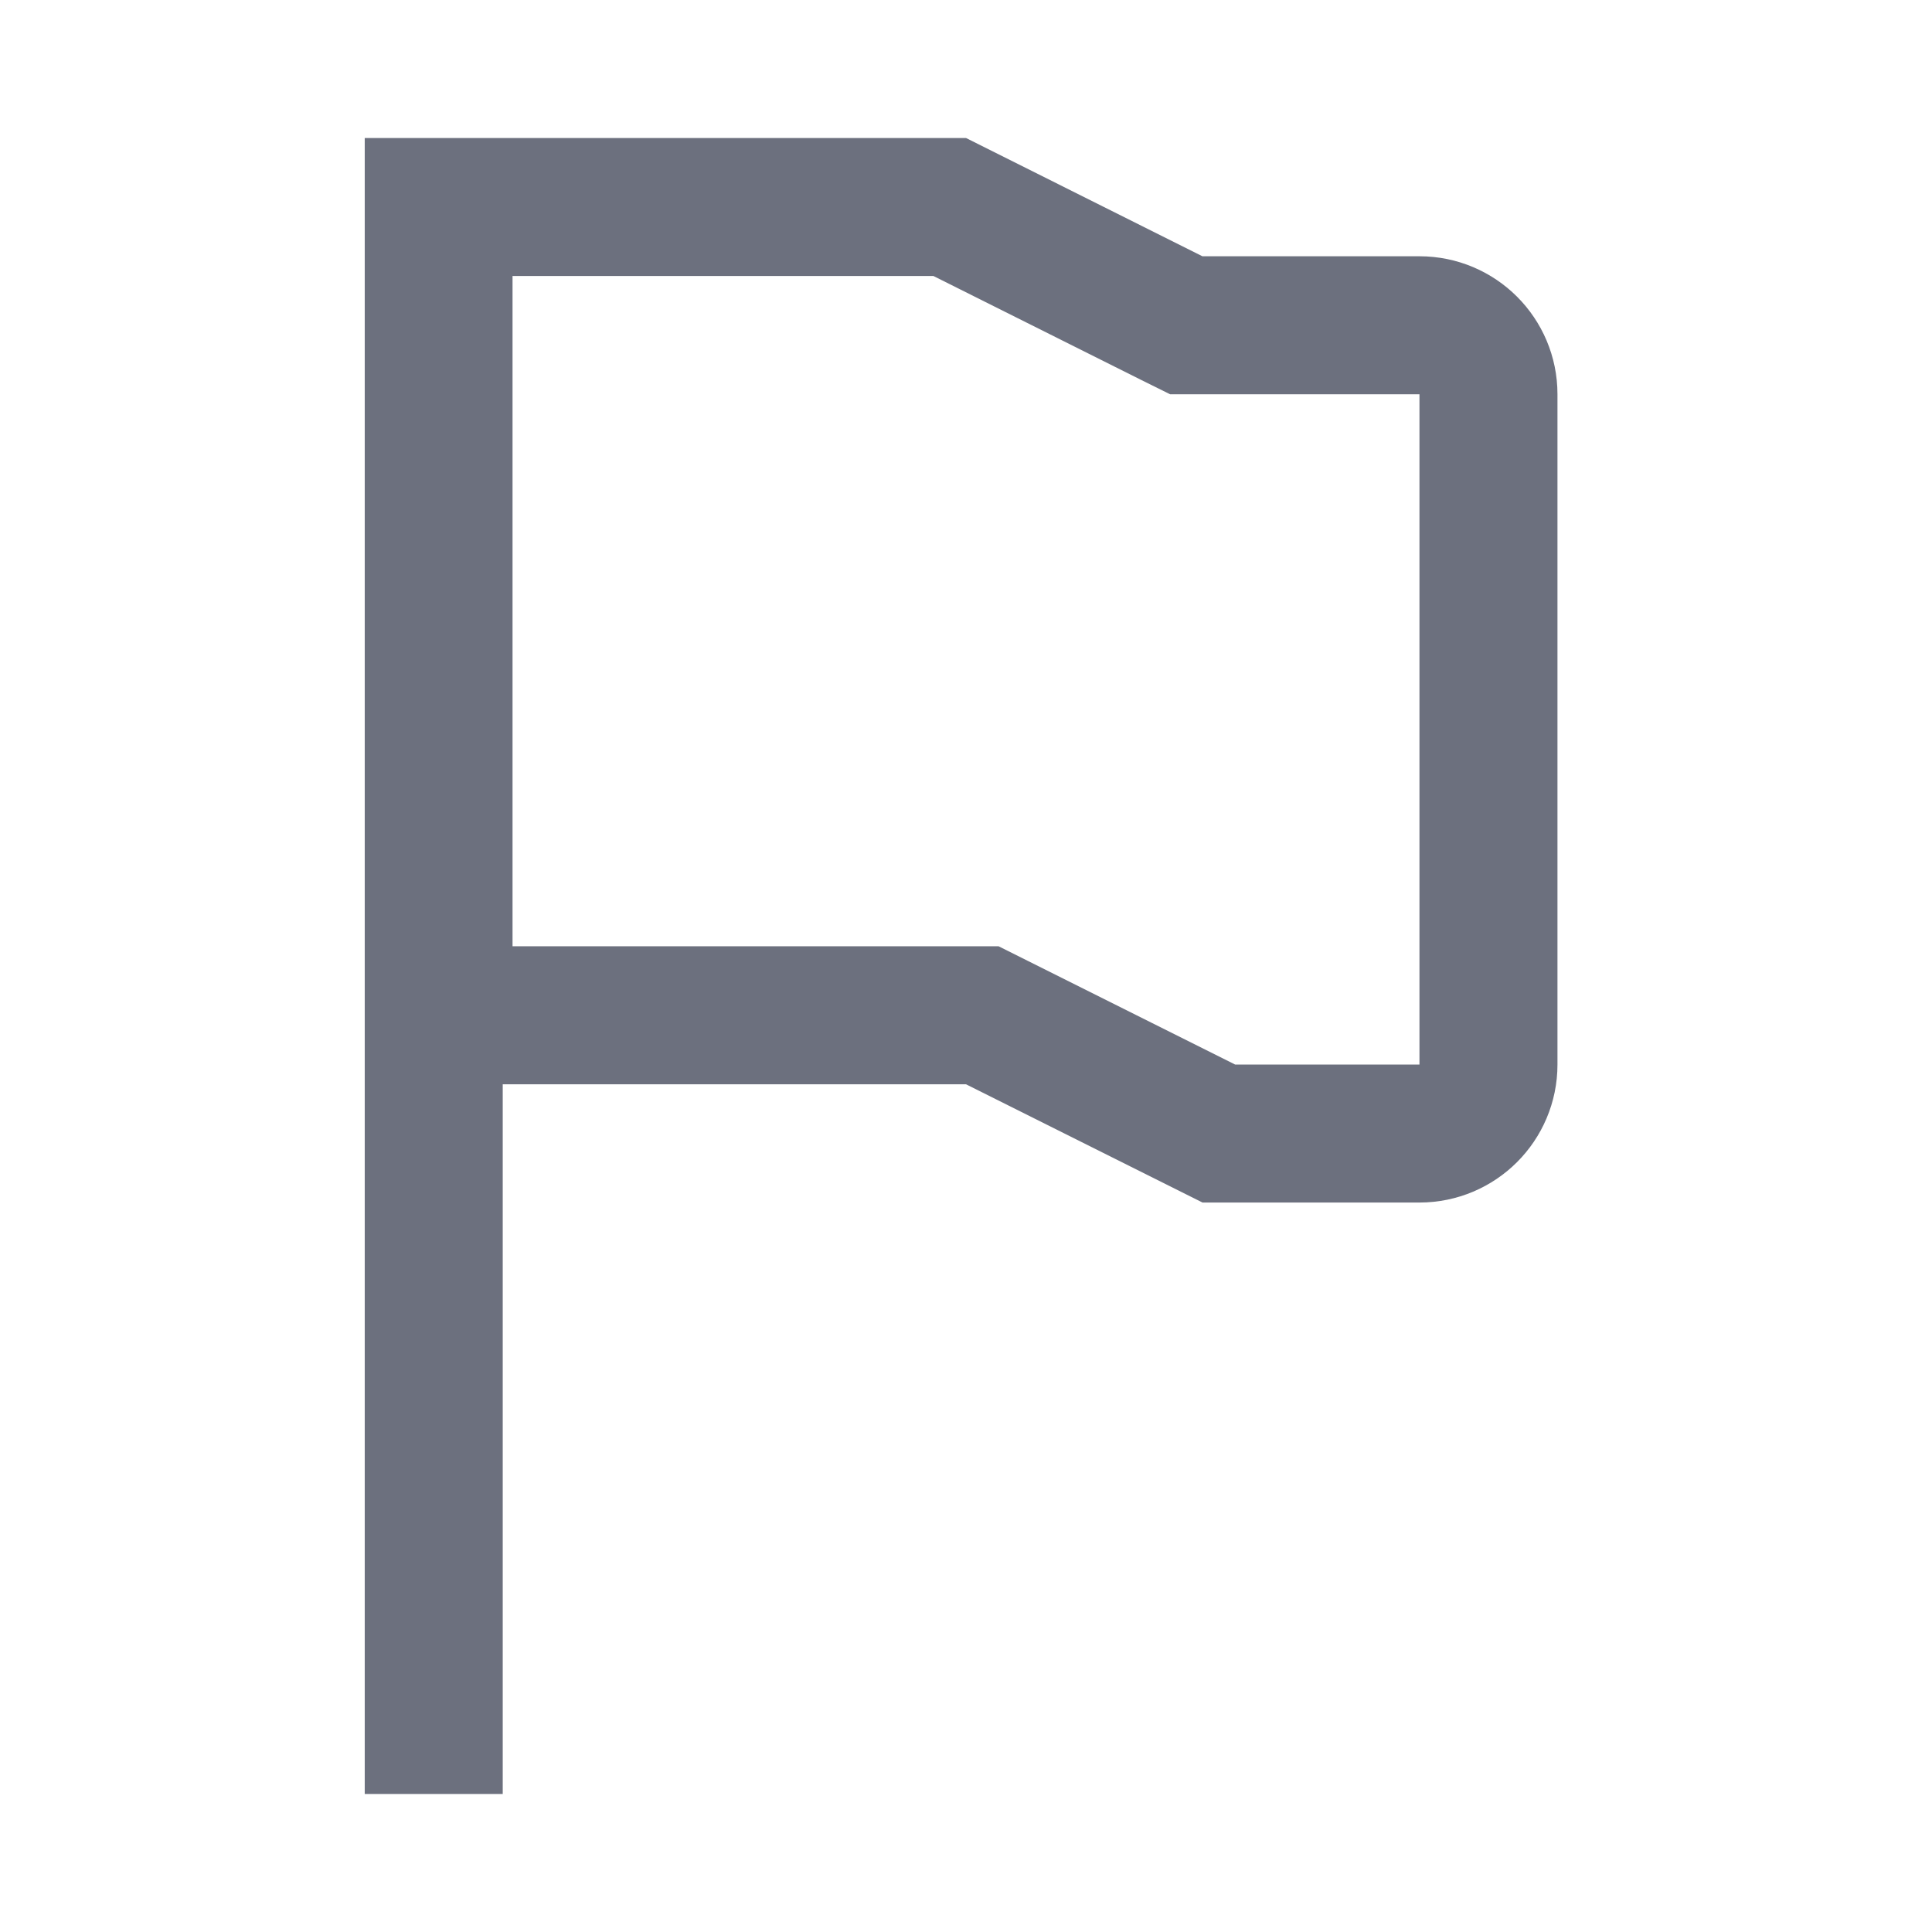
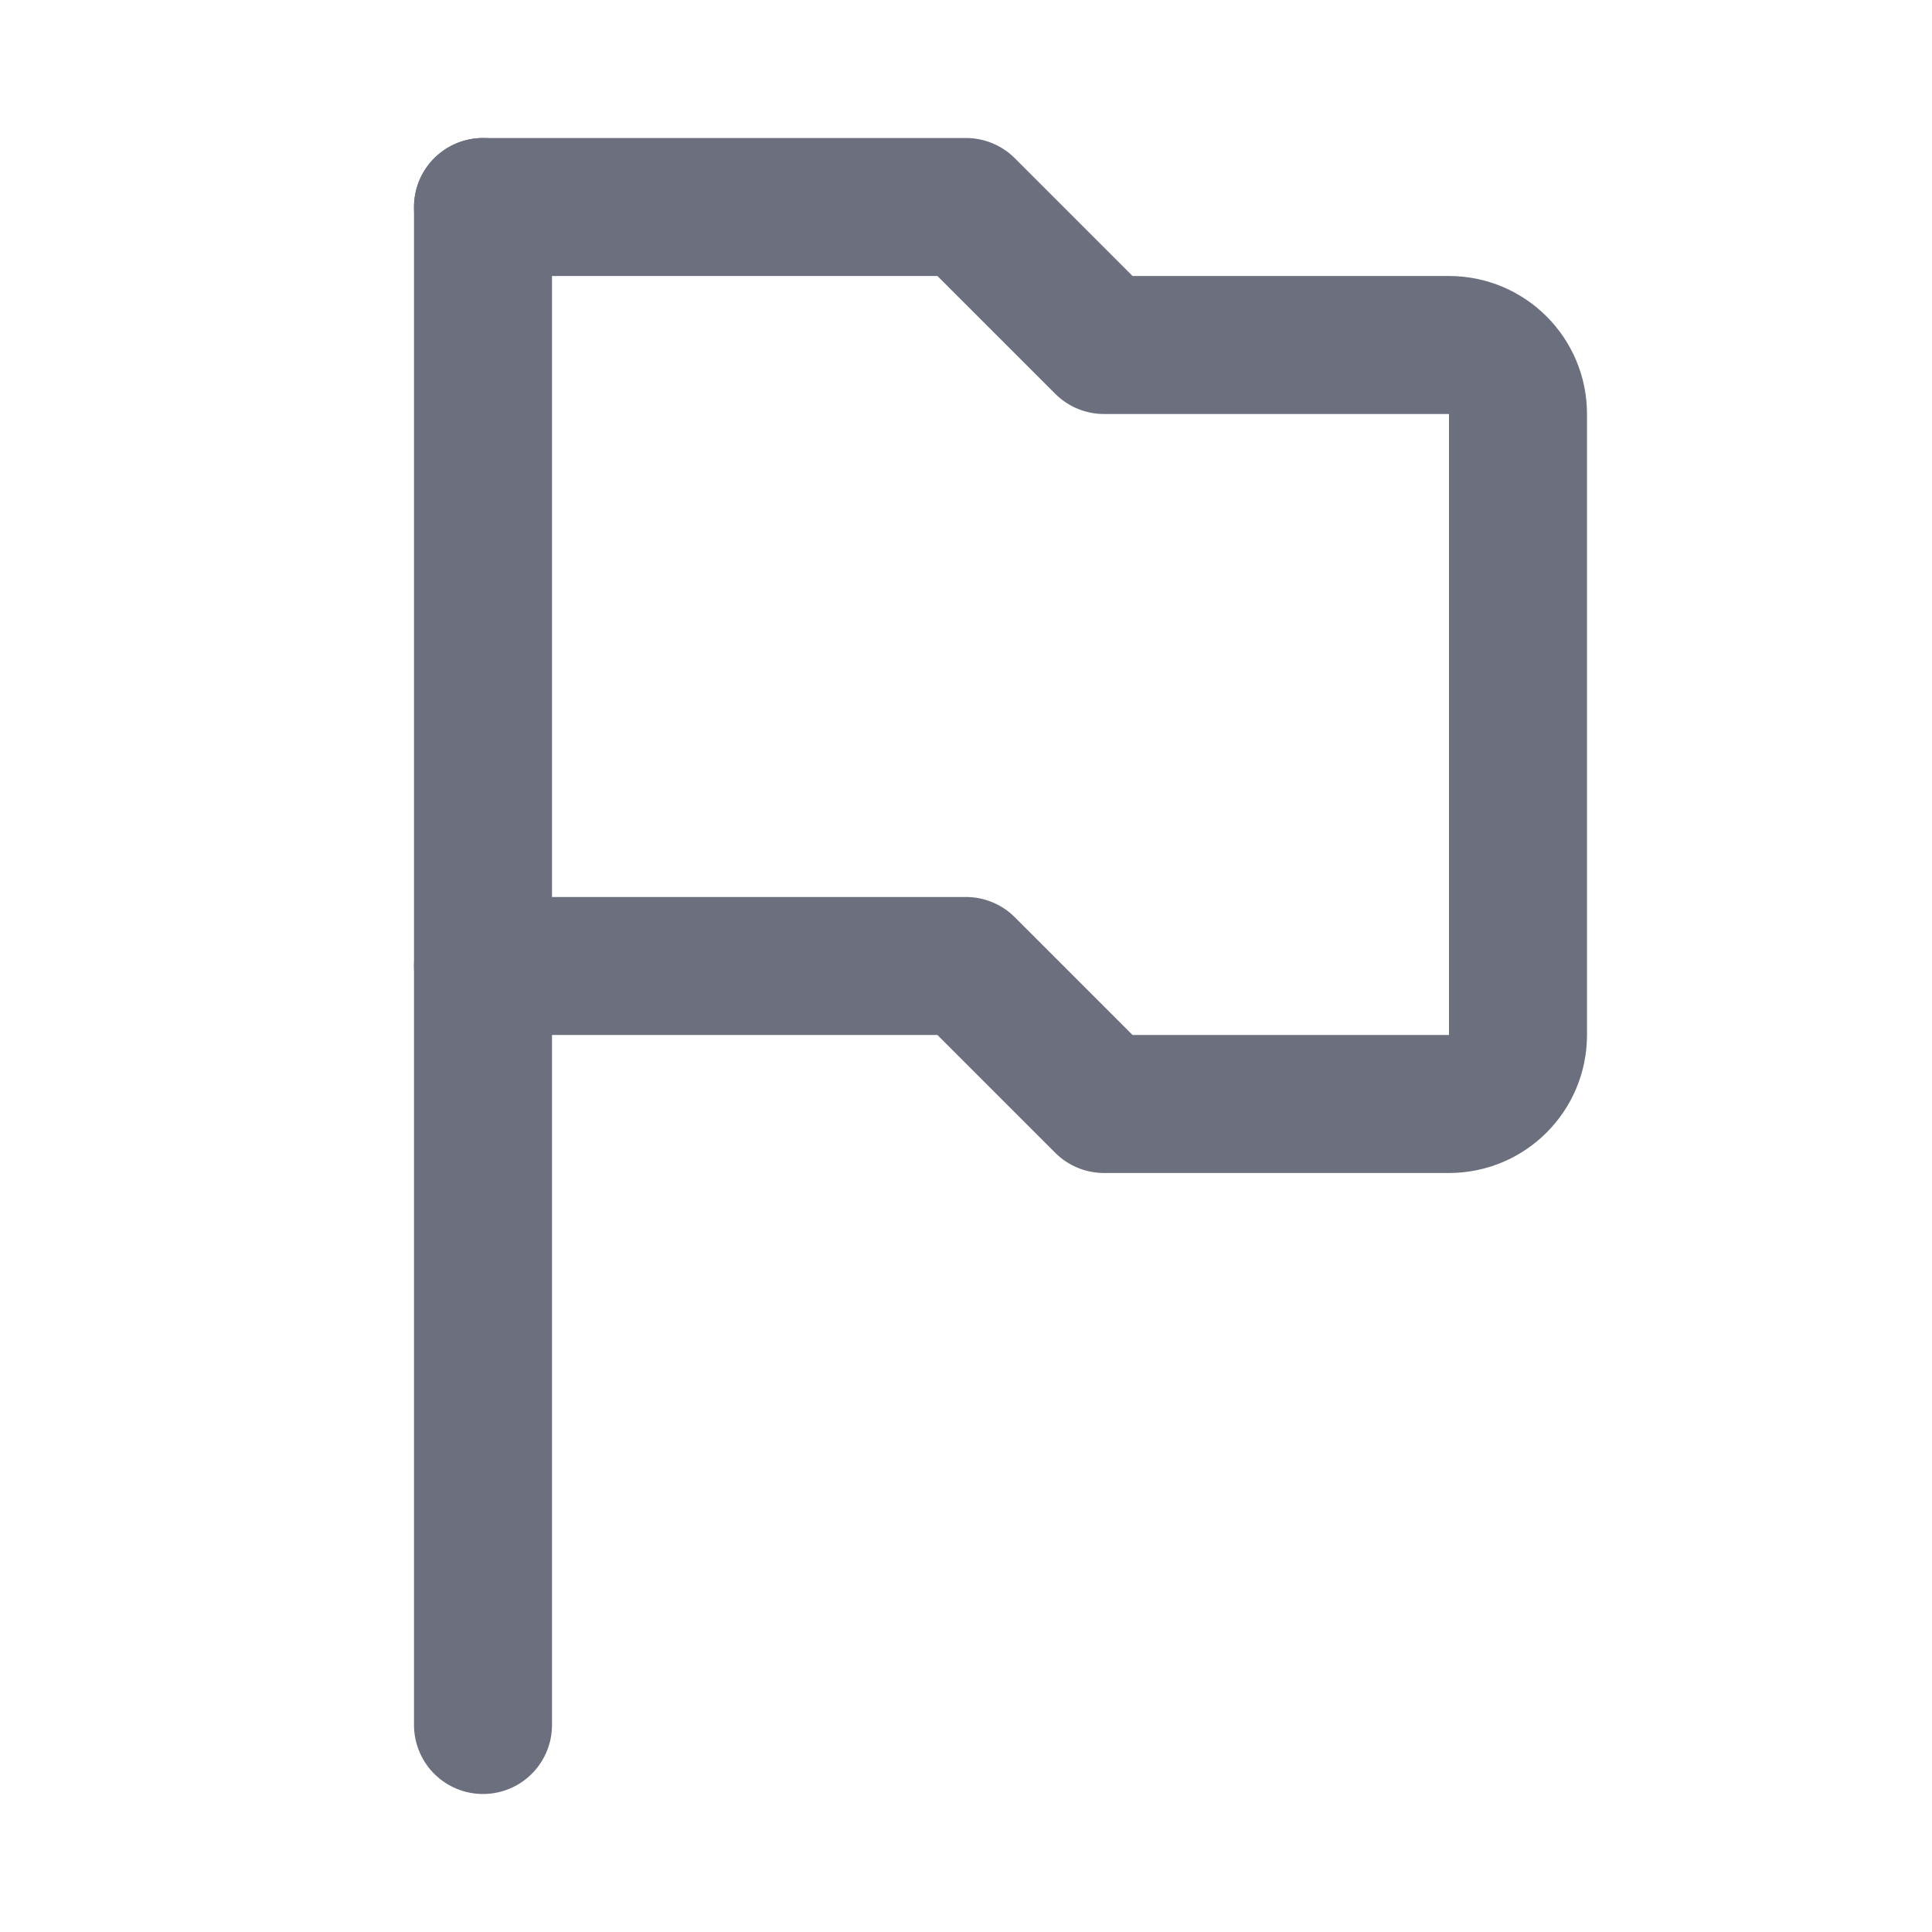
<svg xmlns="http://www.w3.org/2000/svg" width="14" height="14" viewBox="0 0 14 14" fill="none">
-   <path d="M6.882 1.5l1.609.805.105.052h1.69a.5.5 0 01.5.5v4.857a.5.5 0 01-.5.5H8.832L7.224 7.41l-.106-.053H3.214V1.5h3.668zM3.143 13V1" stroke="#6C707E" />
+   <path d="M3.5 1.5H7L8 2.5H10.5A0.5 0.5 0 0 1 11 3V7.5A0.5 0.5 0 0 1 10.5 8H8L7 7H3.5" stroke="#6C707E" stroke-linecap="round" stroke-linejoin="round" />
+   <path d="M3.5 12.5V1.5" stroke="#6C707E" stroke-linecap="round" />
</svg>
